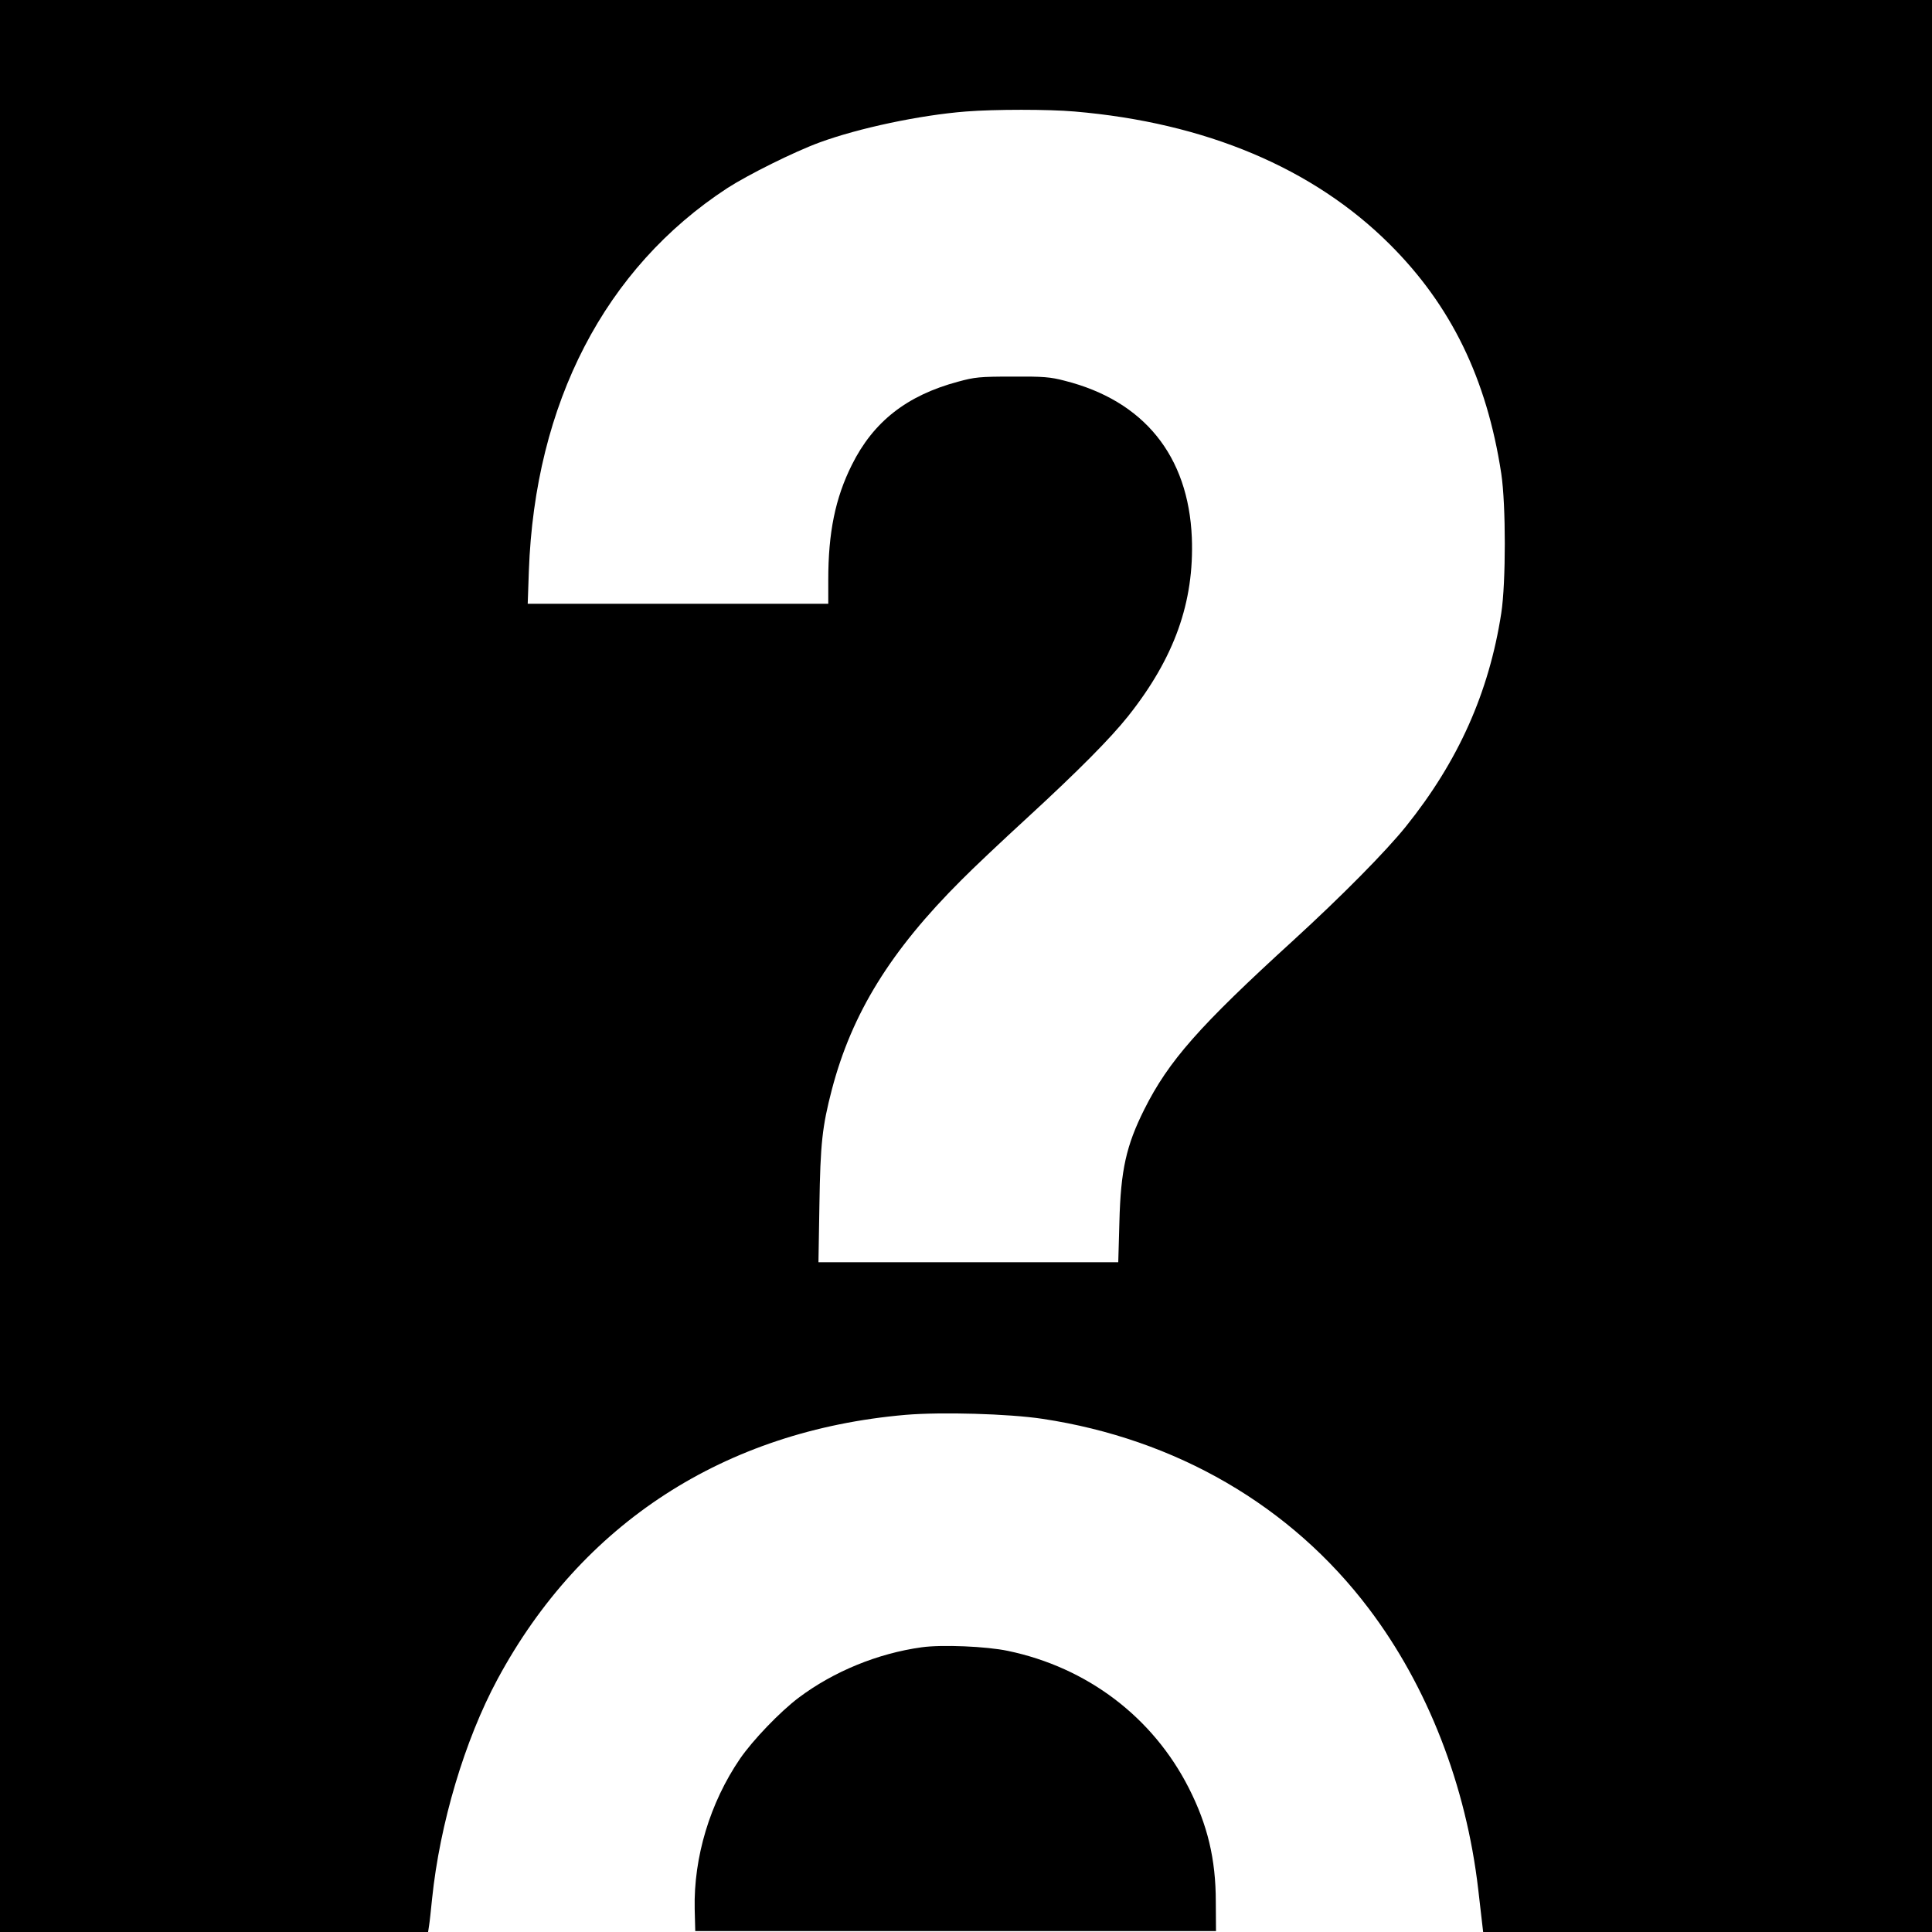
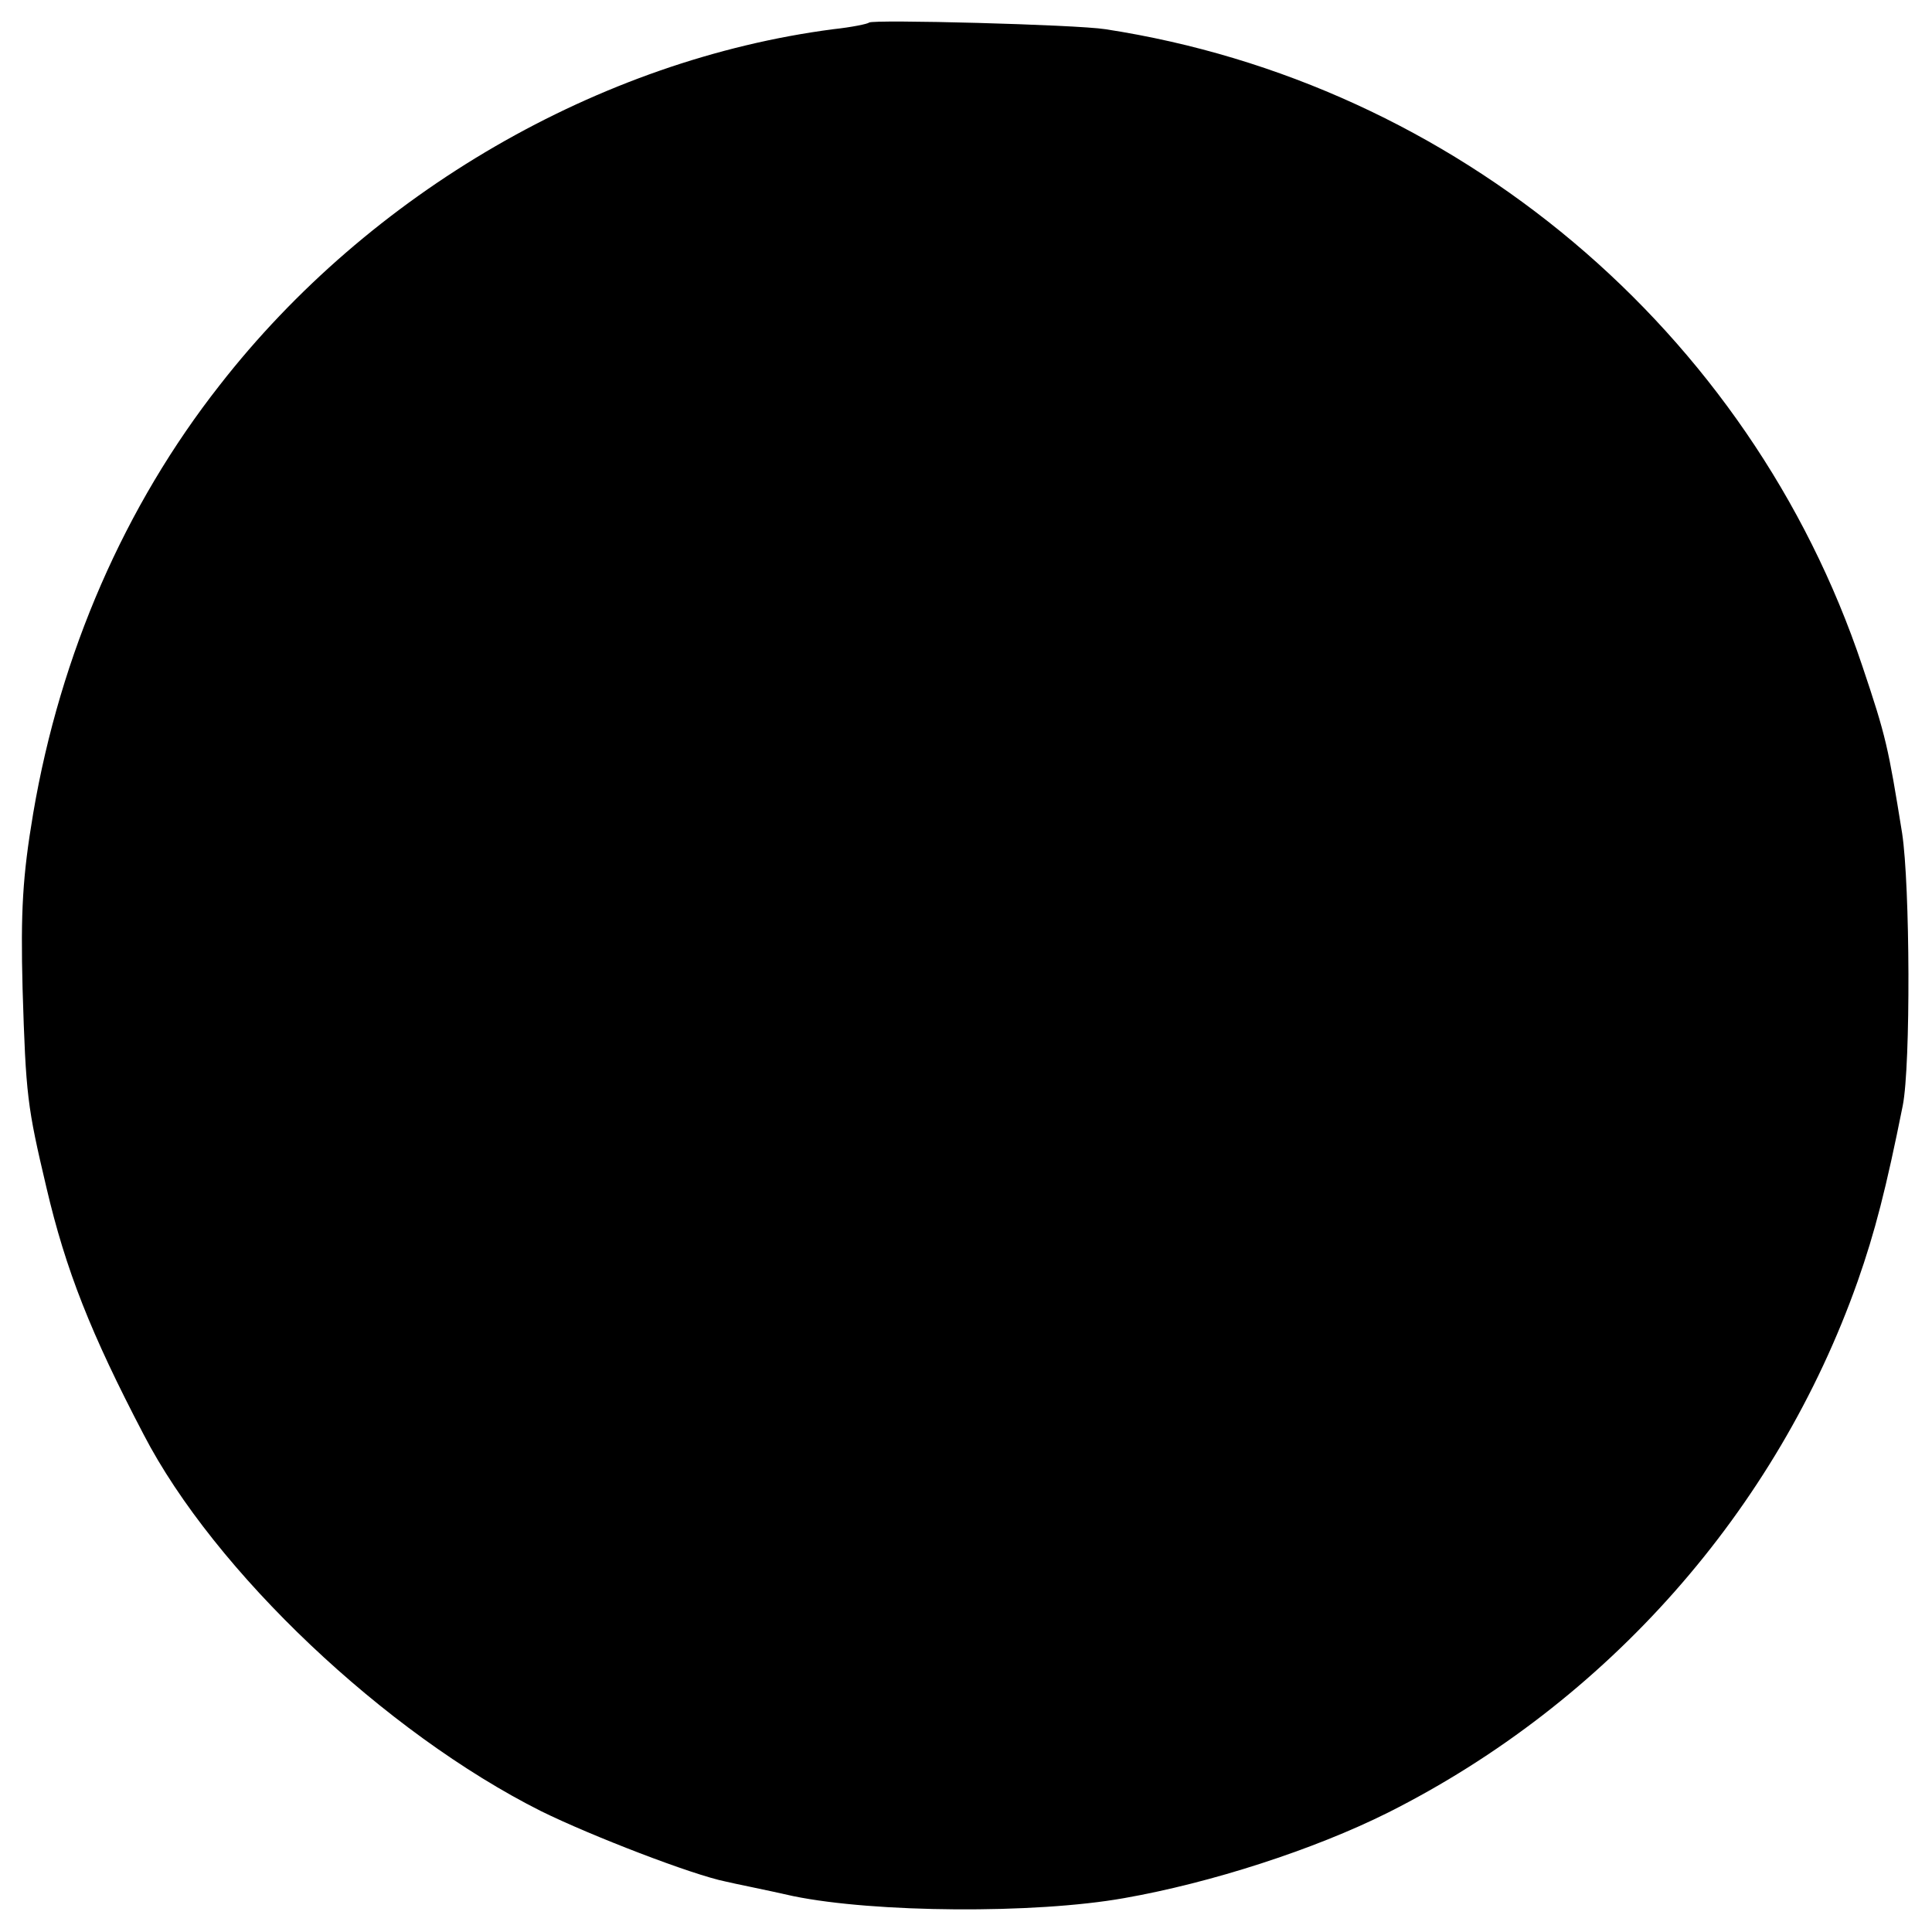
- <svg xmlns="http://www.w3.org/2000/svg" version="1.0" width="1024pt" height="1024pt" viewBox="0 0 1024 1024" preserveAspectRatio="xMidYMid meet">
-   <g transform="translate(0,1024) scale(0.1,-0.1)" fill="#000000" stroke="none">
-     <path d="M0 5120 l0 -5120 1135 0 1134 0 5 33 c3 17 10 82 16 142 41 399 173 842 347 1165 445 826 1204 1318 2163 1401 189 16 545 6 725 -21 709 -107 1318 -461 1730 -1006 312 -412 516 -937 580 -1489 9 -77 18 -159 21 -182 l5 -43 1190 0 1189 0 0 5120 0 5120 -5120 0 -5120 0 0 -5120z m5695 4529 c694 -59 1266 -300 1671 -704 325 -324 514 -711 591 -1215 25 -165 25 -579 0 -740 -65 -421 -228 -785 -505 -1130 -107 -133 -339 -368 -597 -604 -500 -456 -661 -639 -790 -896 -96 -192 -125 -322 -132 -597 l-6 -213 -794 0 -795 0 5 302 c5 327 15 417 66 613 106 404 311 736 686 1110 60 61 218 210 350 331 272 250 442 422 535 539 245 309 350 604 337 945 -18 434 -254 726 -674 832 -76 20 -113 23 -278 22 -173 0 -199 -3 -287 -27 -272 -73 -449 -212 -563 -441 -88 -176 -125 -359 -125 -608 l0 -128 -797 0 -796 0 6 173 c32 890 403 1606 1052 2030 110 71 355 193 489 242 207 76 532 145 776 164 153 12 437 12 575 0z" />
-     <path d="M4885 1509 c-232 -32 -467 -128 -653 -268 -99 -75 -242 -224 -310 -323 -159 -233 -246 -522 -240 -796 l3 -117 1380 0 1380 0 -1 155 c0 227 -44 408 -143 603 -191 376 -538 639 -959 727 -113 24 -351 34 -457 19z" />
+ <svg xmlns="http://www.w3.org/2000/svg" version="1.0" width="291pt" height="291pt" viewBox="0 0 291 291" preserveAspectRatio="xMidYMid meet">
+   <g transform="translate(0,291) scale(0.1,-0.1)" fill="#000000" stroke="none">
+     <path d="M1309 2876 c-2 -2 -26 -7 -54 -10 -352 -46 -698 -246 -924 -536 -143 -182 -240 -404 -281 -645 -16 -95 -19 -148 -16 -264 5 -162 7 -177 36 -300 29 -124 67 -220 146 -371 107 -207 364 -450 599 -568 75 -37 228 -96 278 -106 12 -3 58 -12 102 -22 122 -25 363 -27 498 -3 131 23 286 73 398 129 330 166 585 455 707 800 26 74 43 140 68 265 12 61 11 331 -1 410 -21 130 -24 145 -60 252 -169 505 -612 878 -1140 959 -44 7 -351 15 -356 10z" />
  </g>
</svg>
